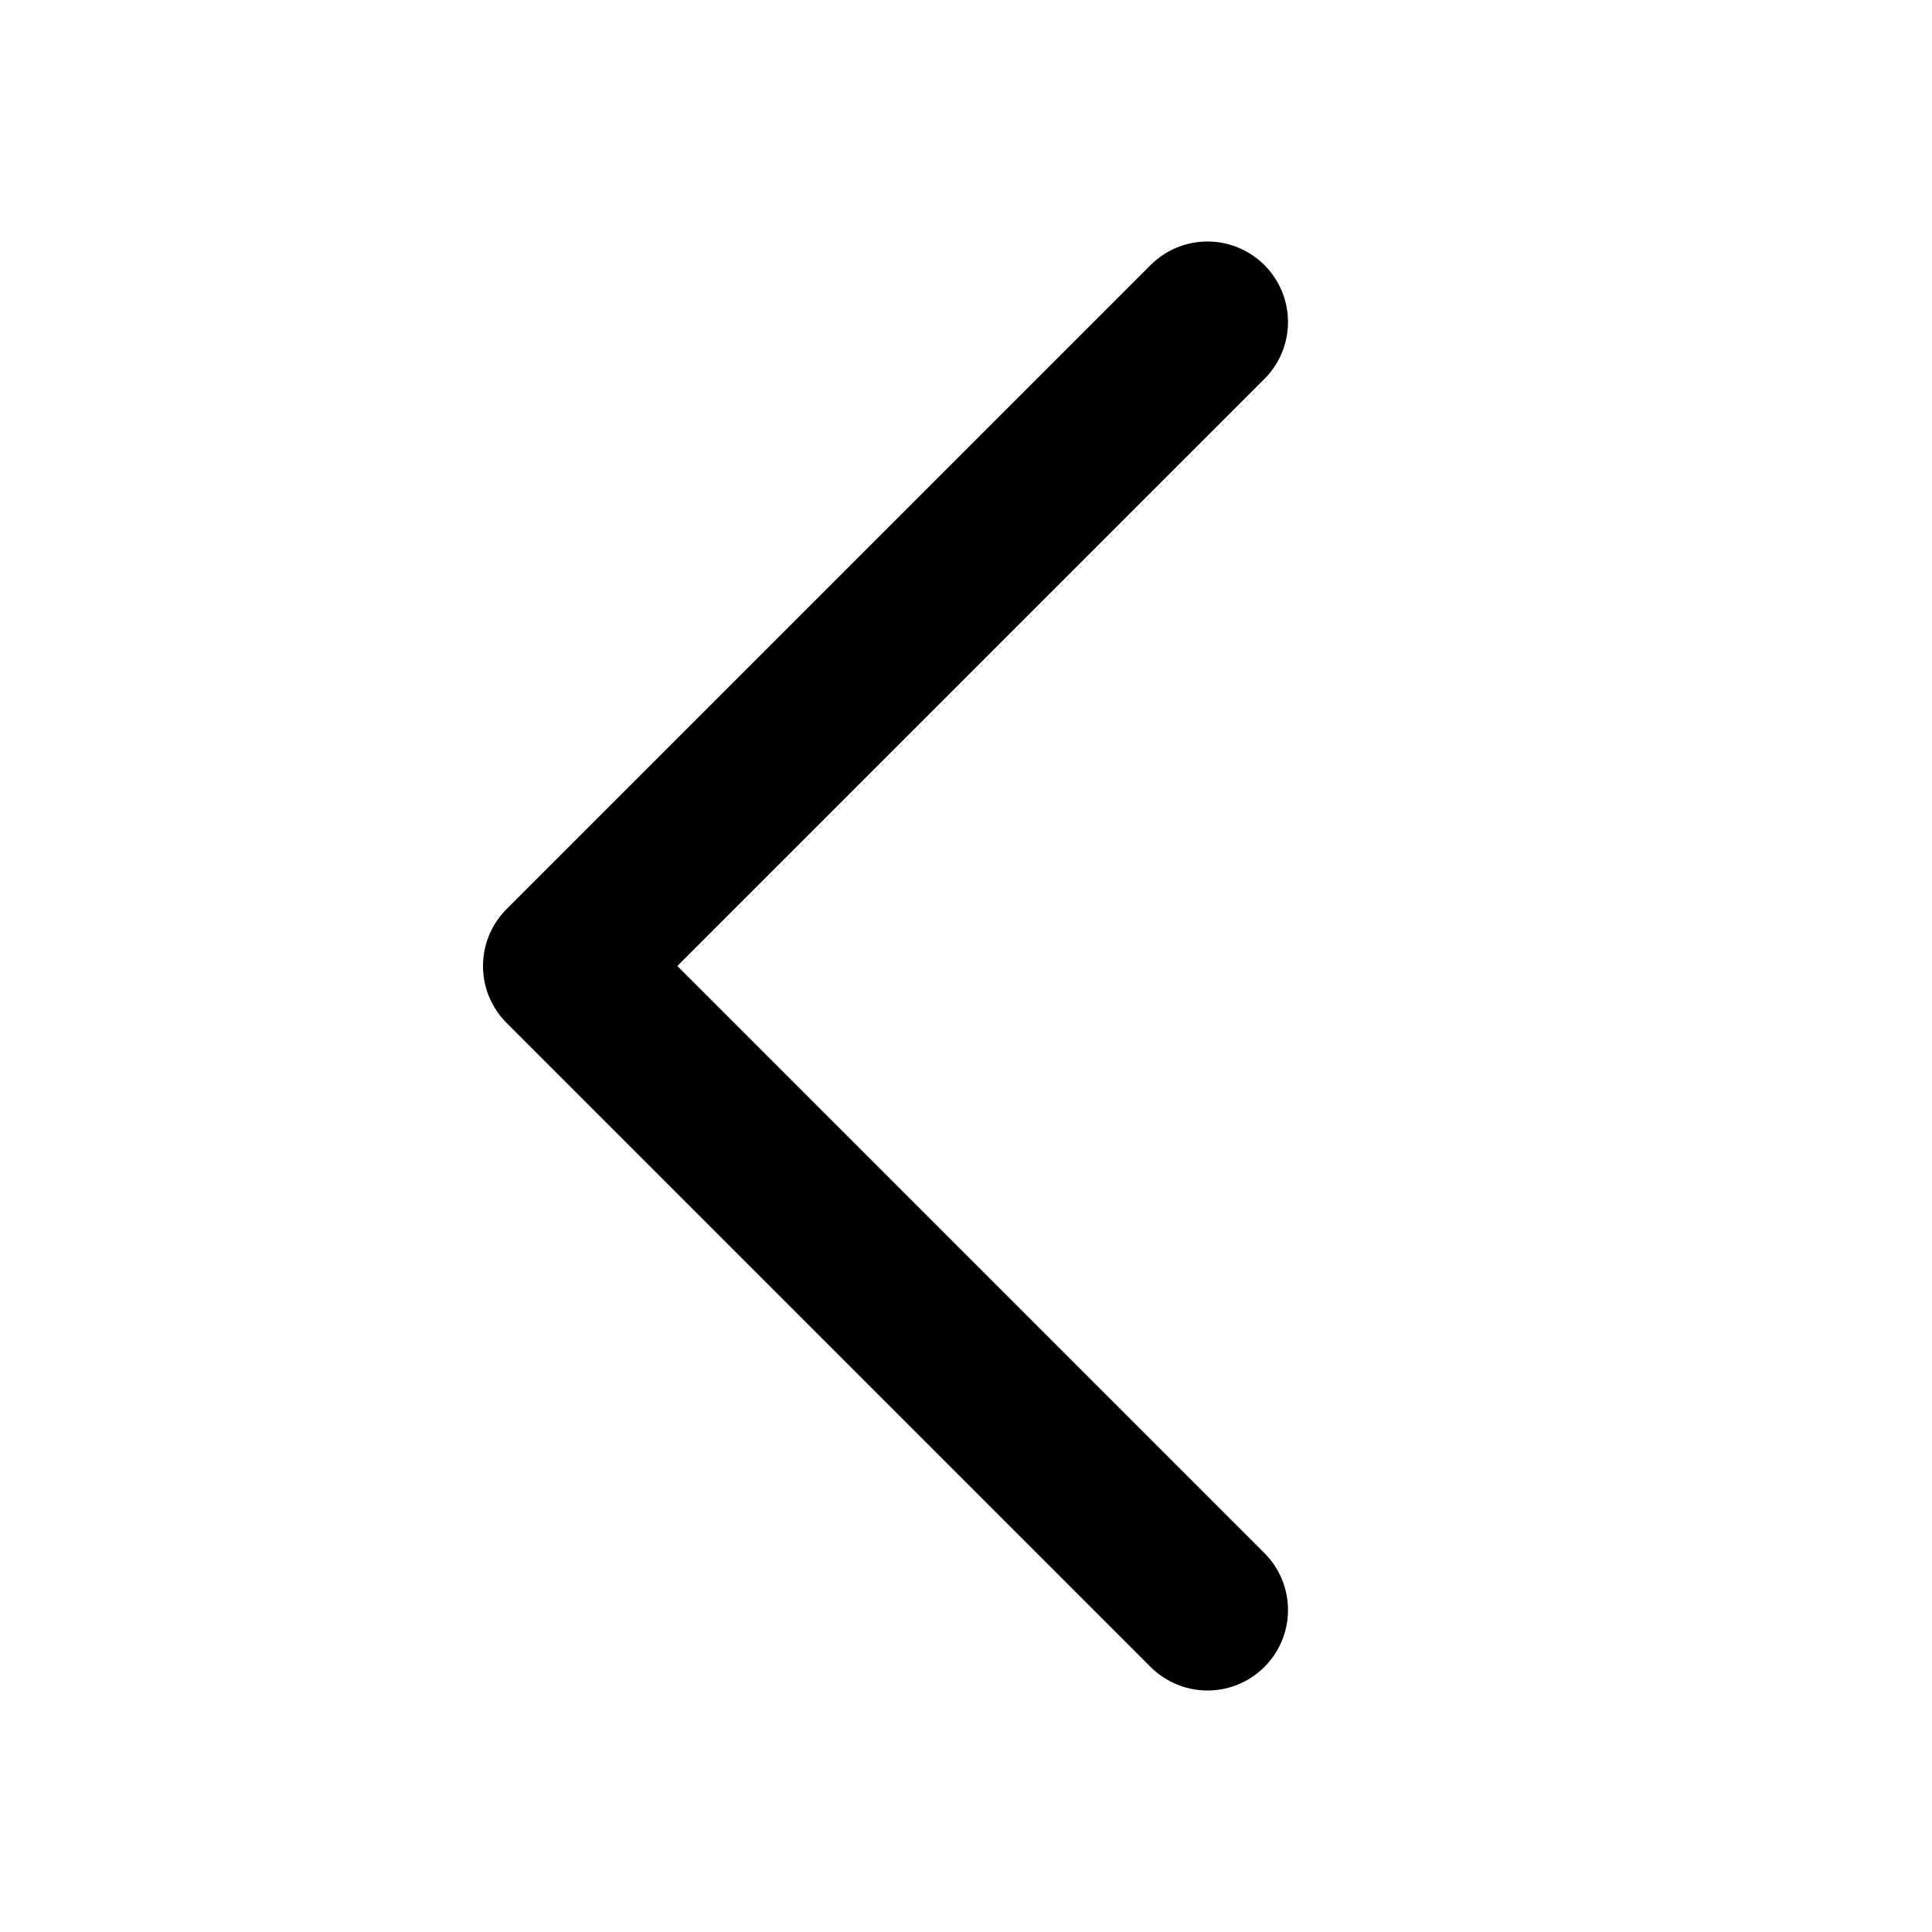
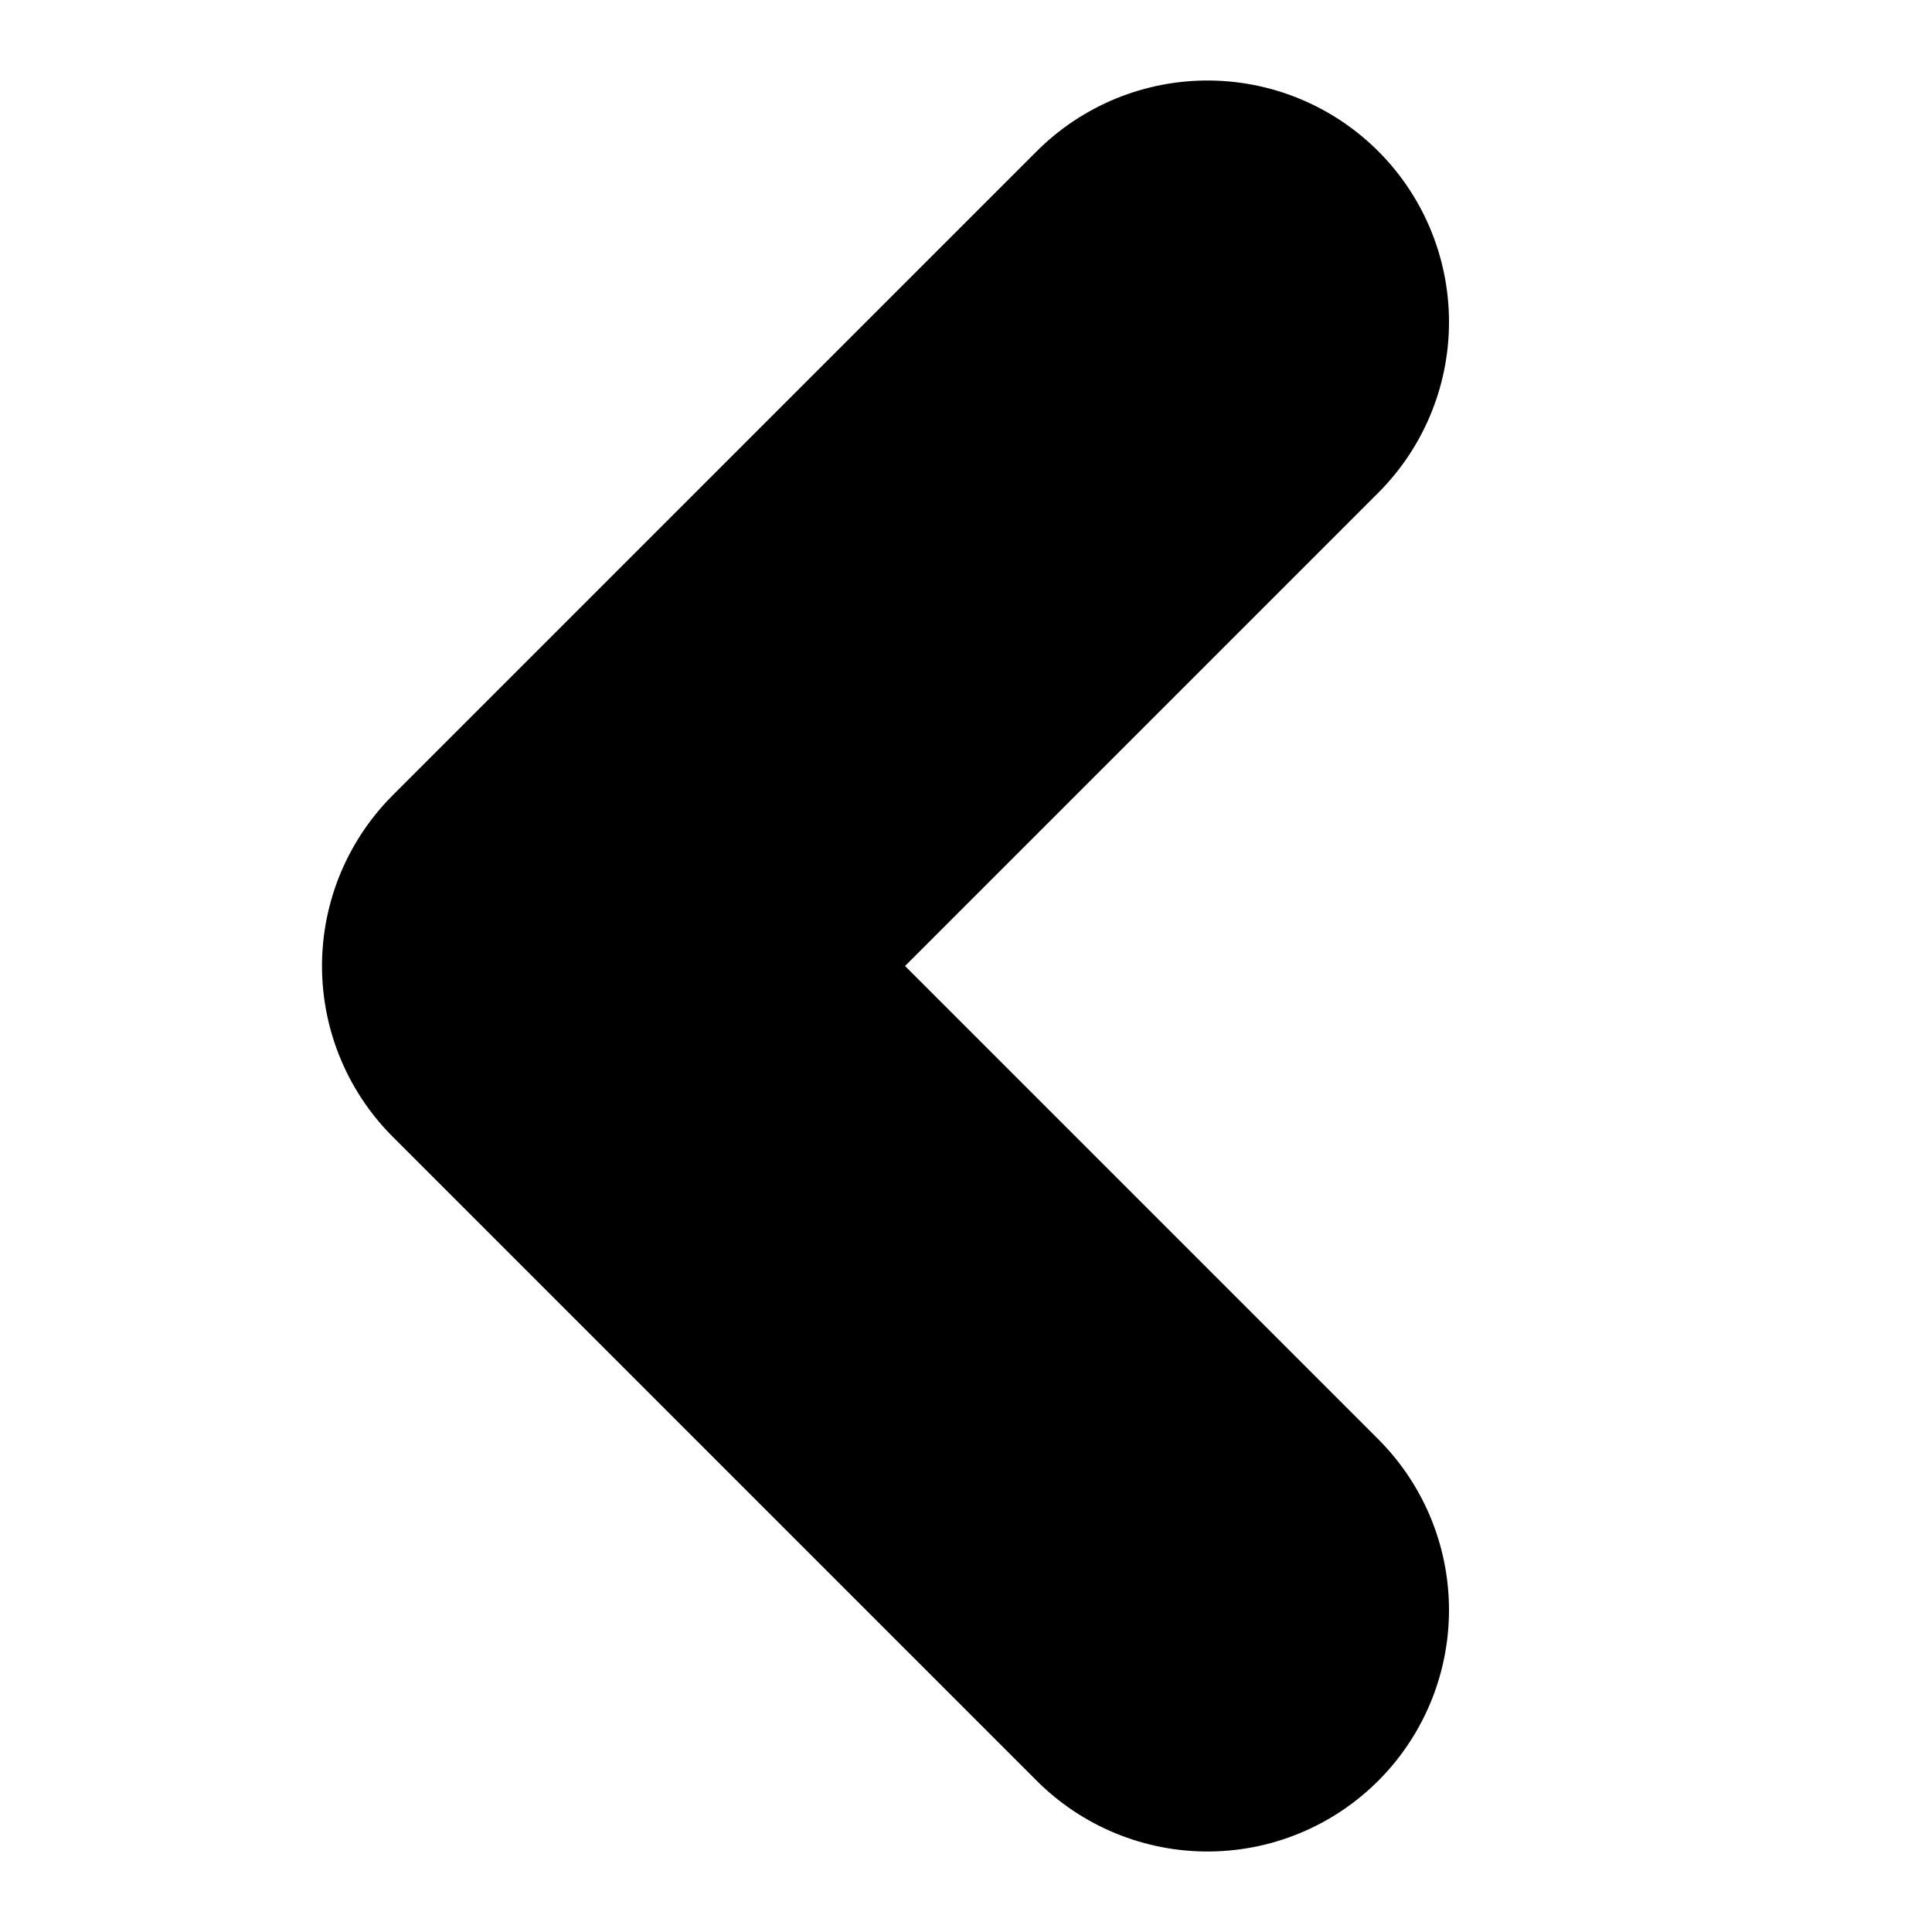
<svg xmlns="http://www.w3.org/2000/svg" width="800px" height="800px" viewBox="0 0 24 24" fill="none">
-   <path d="M15 20L7 12L15 4" stroke="#000000" stroke-width="2" stroke-linecap="round" stroke-linejoin="round" />
+   <path d="M15 20L7 12L15 4" stroke="#000000" stroke-width="6" stroke-linecap="round" stroke-linejoin="round" />
</svg>
